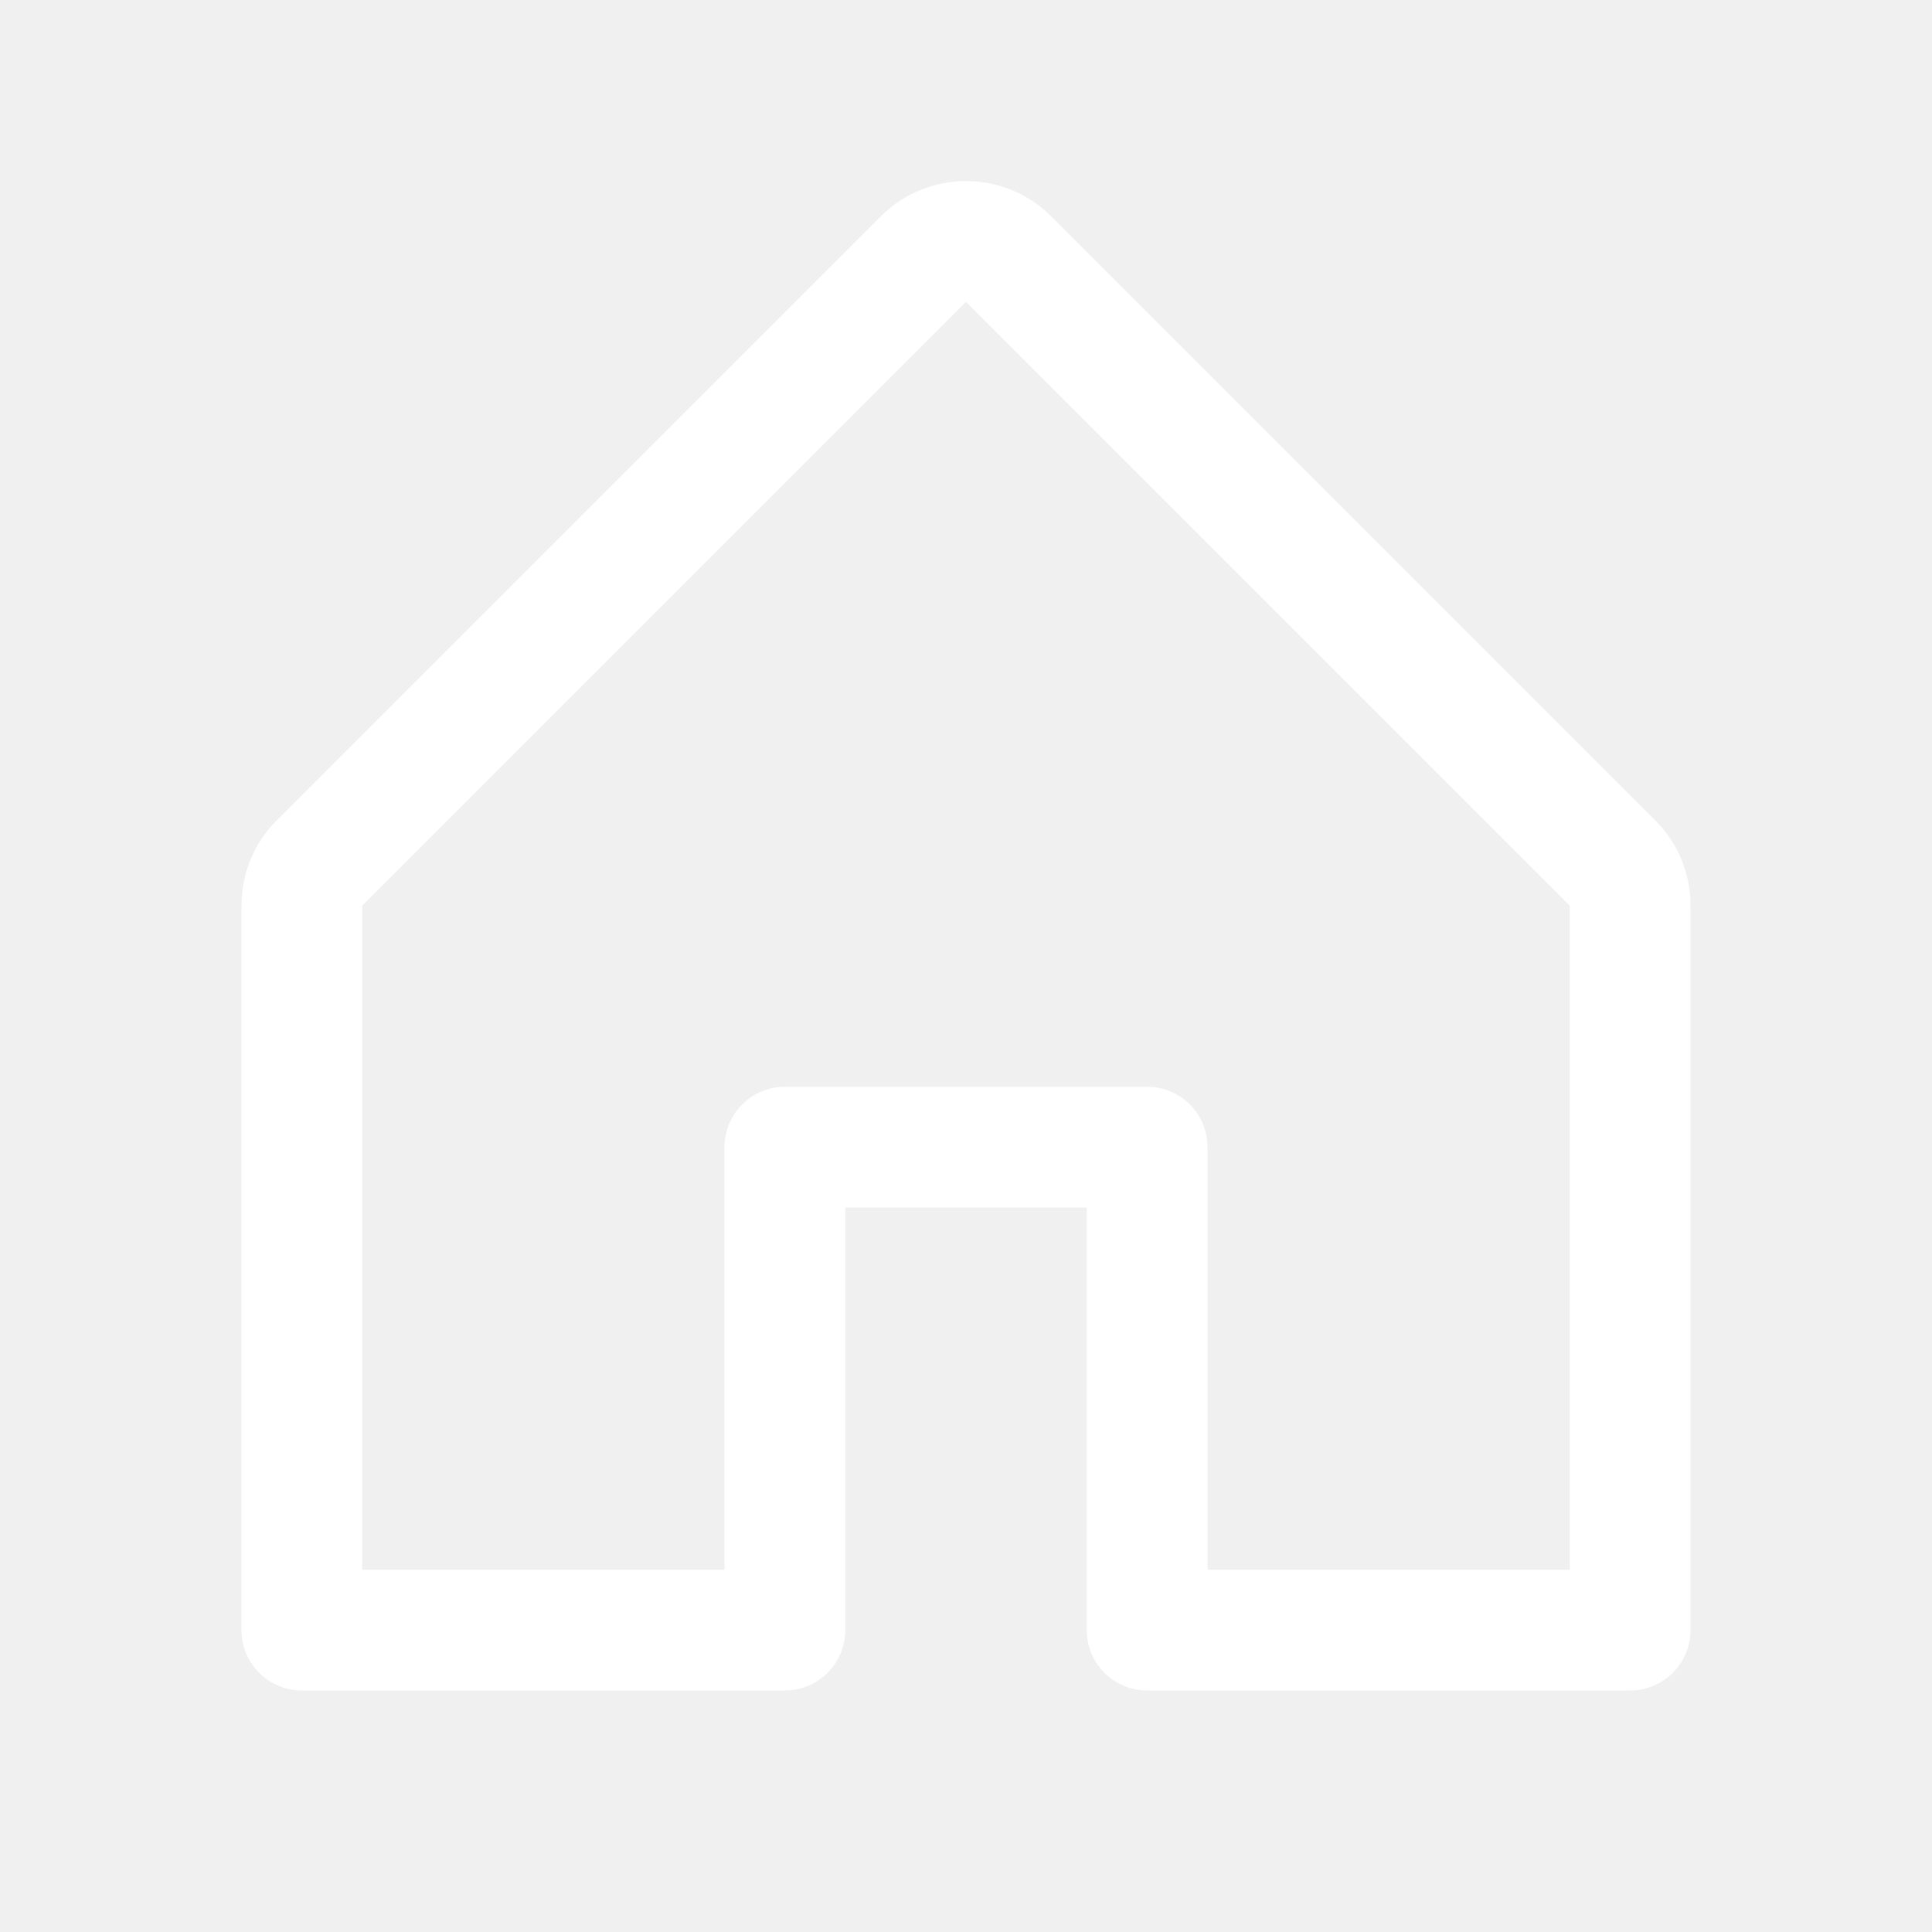
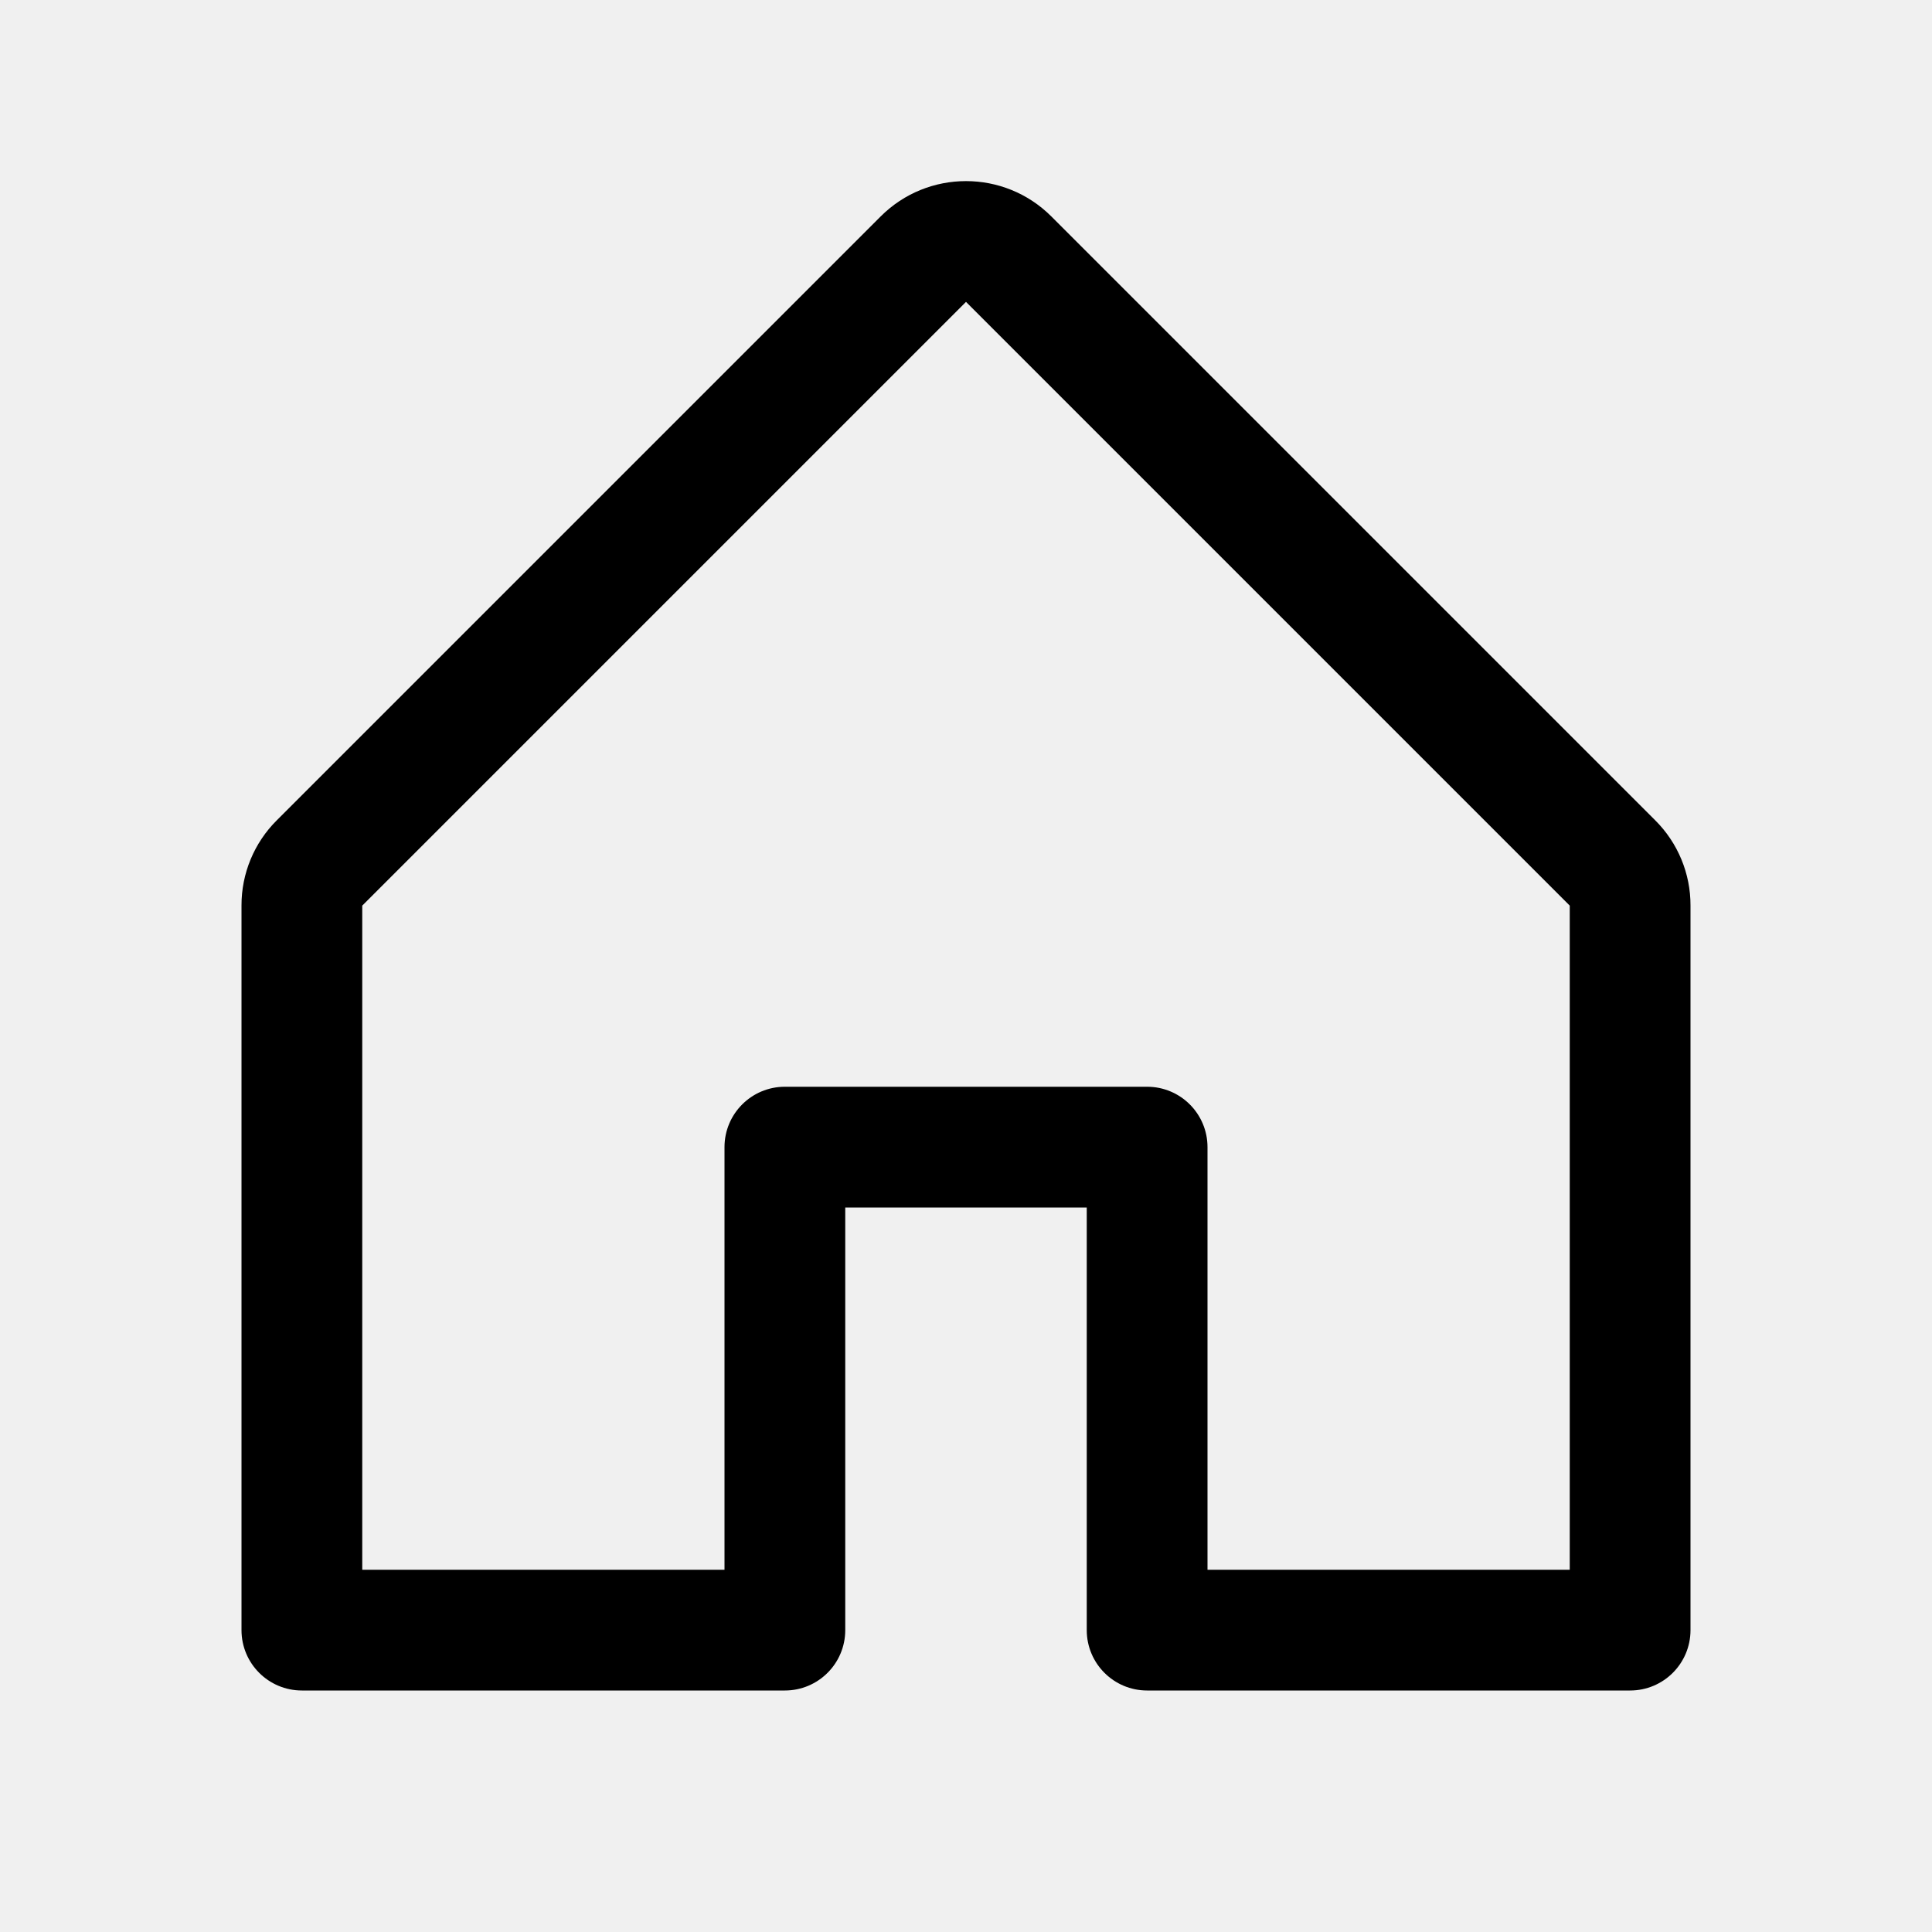
- <svg xmlns="http://www.w3.org/2000/svg" width="32" height="32" fill="white" viewBox="0 0 256 256">
+ <svg xmlns="http://www.w3.org/2000/svg" width="32" height="32" fill="black" viewBox="0 0 256 256">
  <path d="M219.31,108.68l-80-80a16,16,0,0,0-22.62,0l-80,80A15.87,15.87,0,0,0,32,120v96a8,8,0,0,0,8,8h64a8,8,0,0,0,8-8V160h32v56a8,8,0,0,0,8,8h64a8,8,0,0,0,8-8V120A15.87,15.87,0,0,0,219.31,108.68ZM208,208H160V152a8,8,0,0,0-8-8H104a8,8,0,0,0-8,8v56H48V120l80-80,80,80Z" />
</svg>
